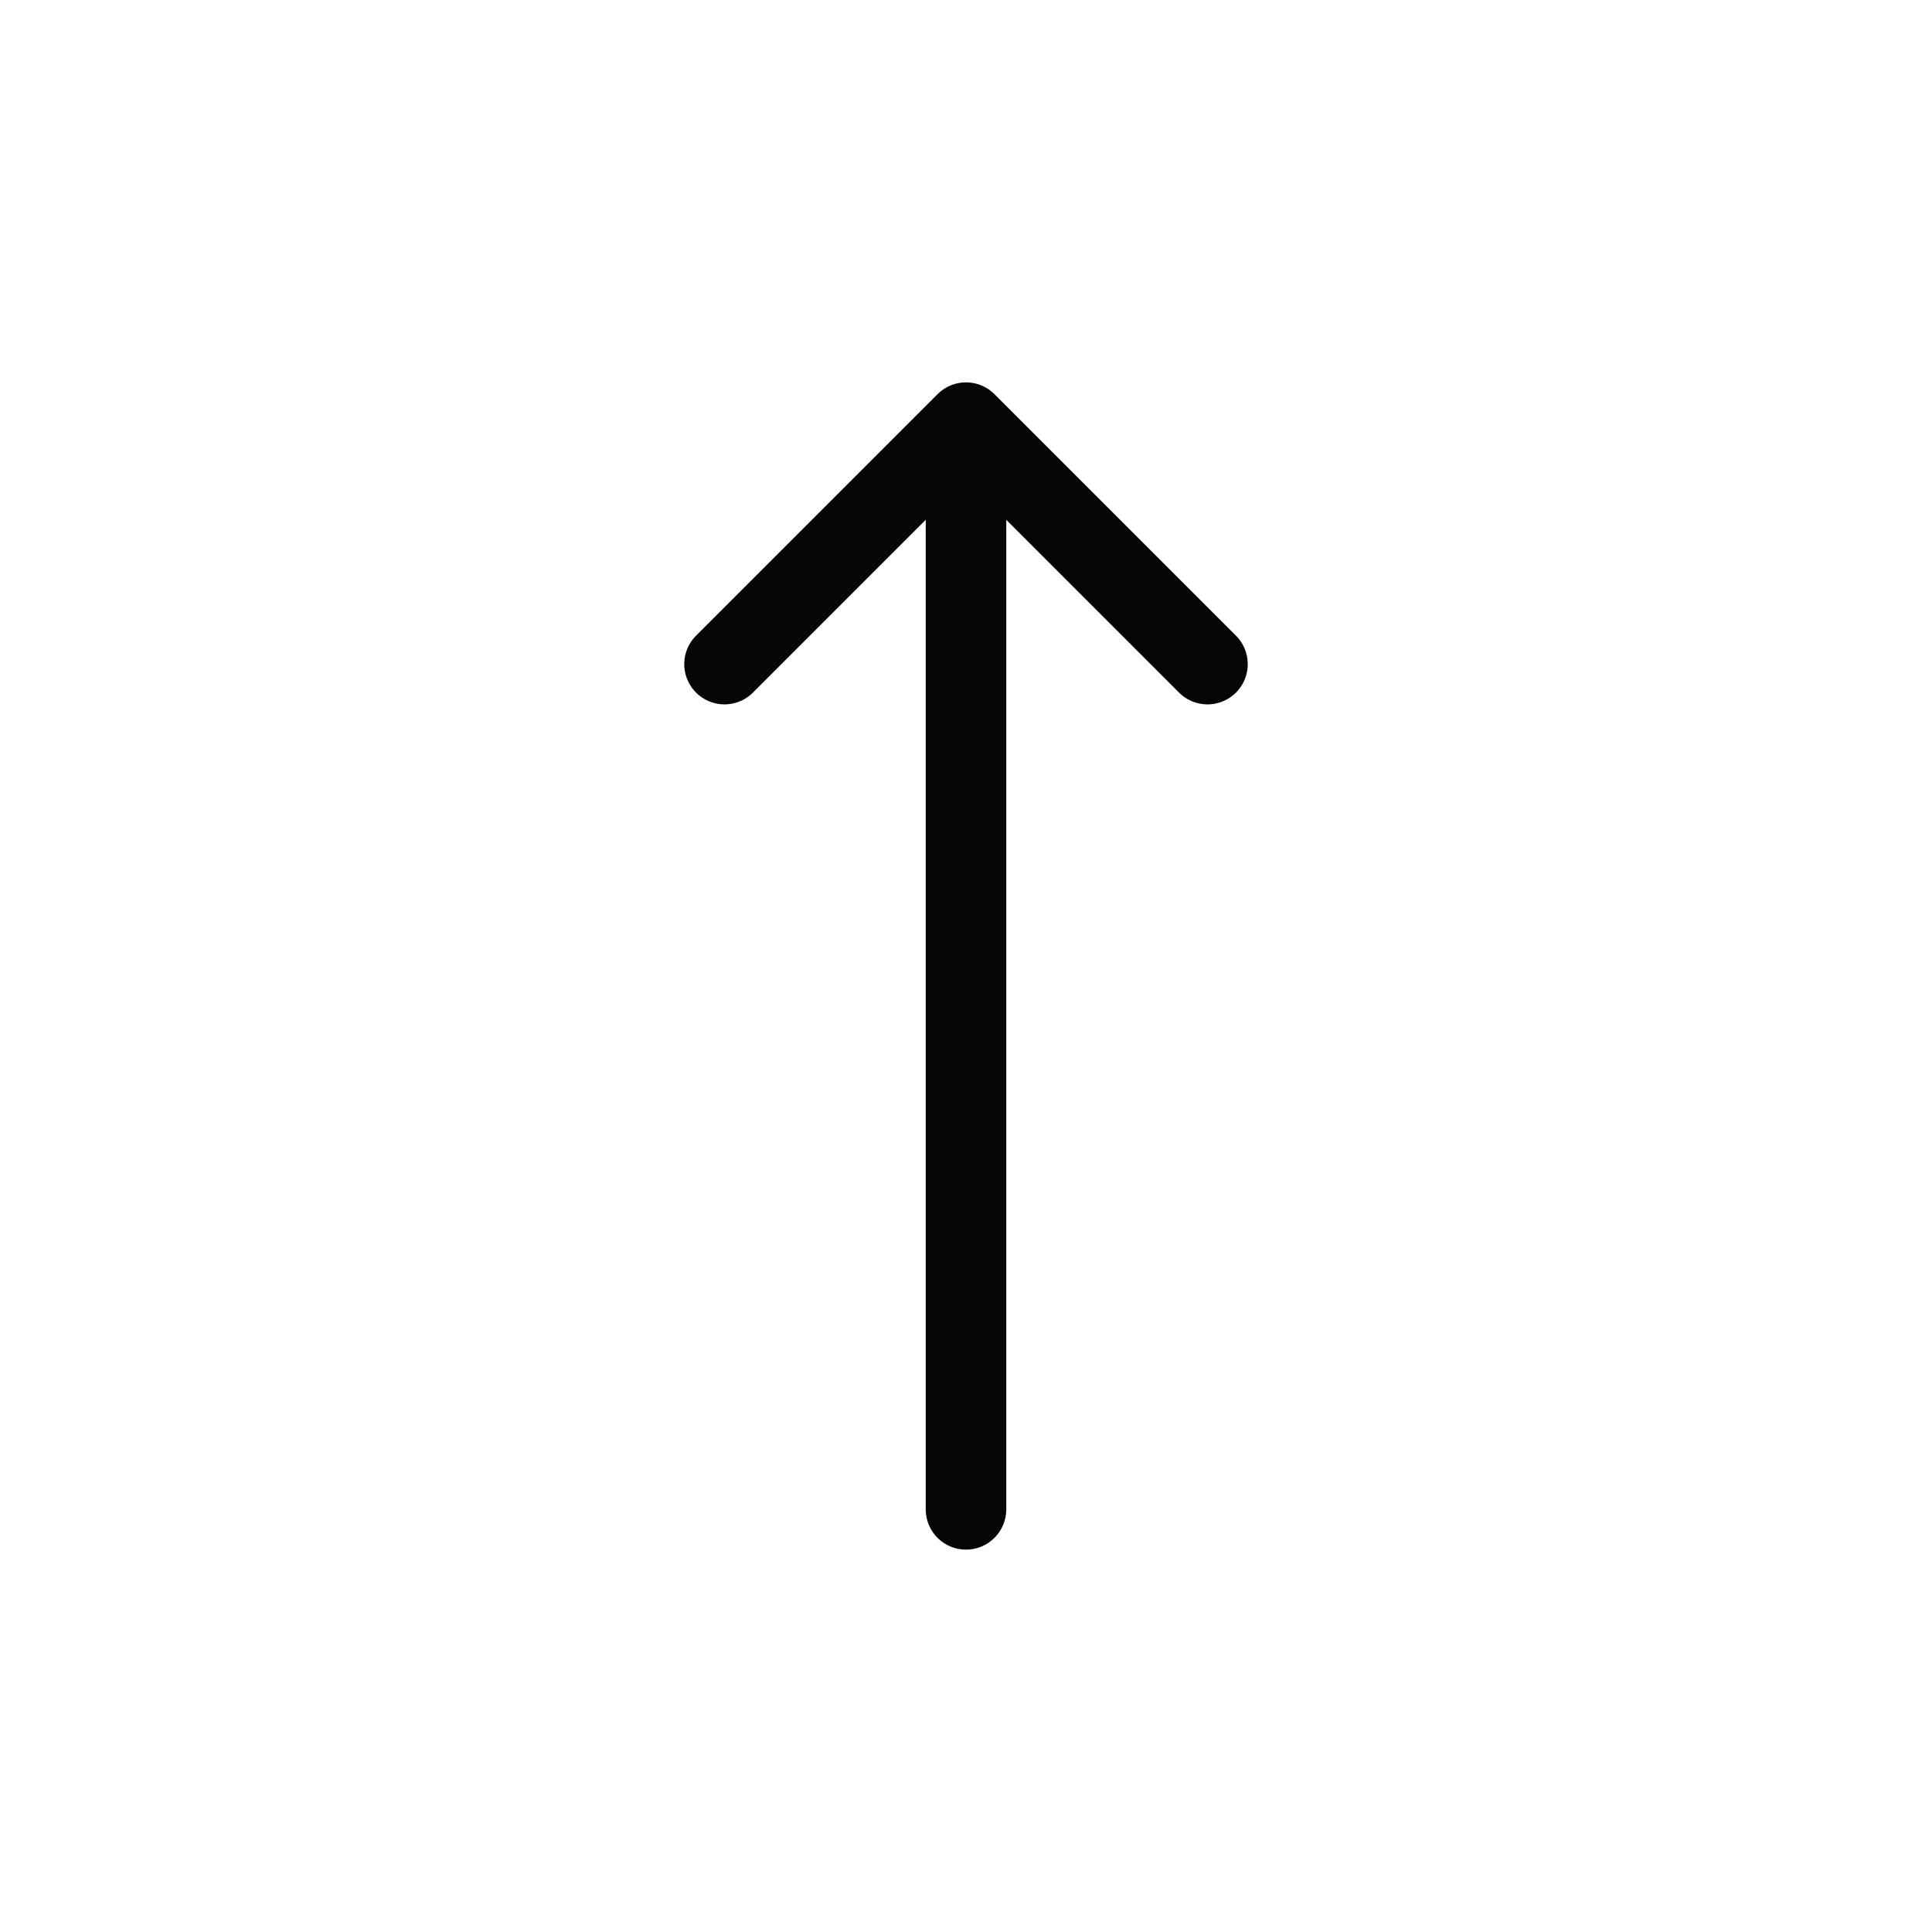
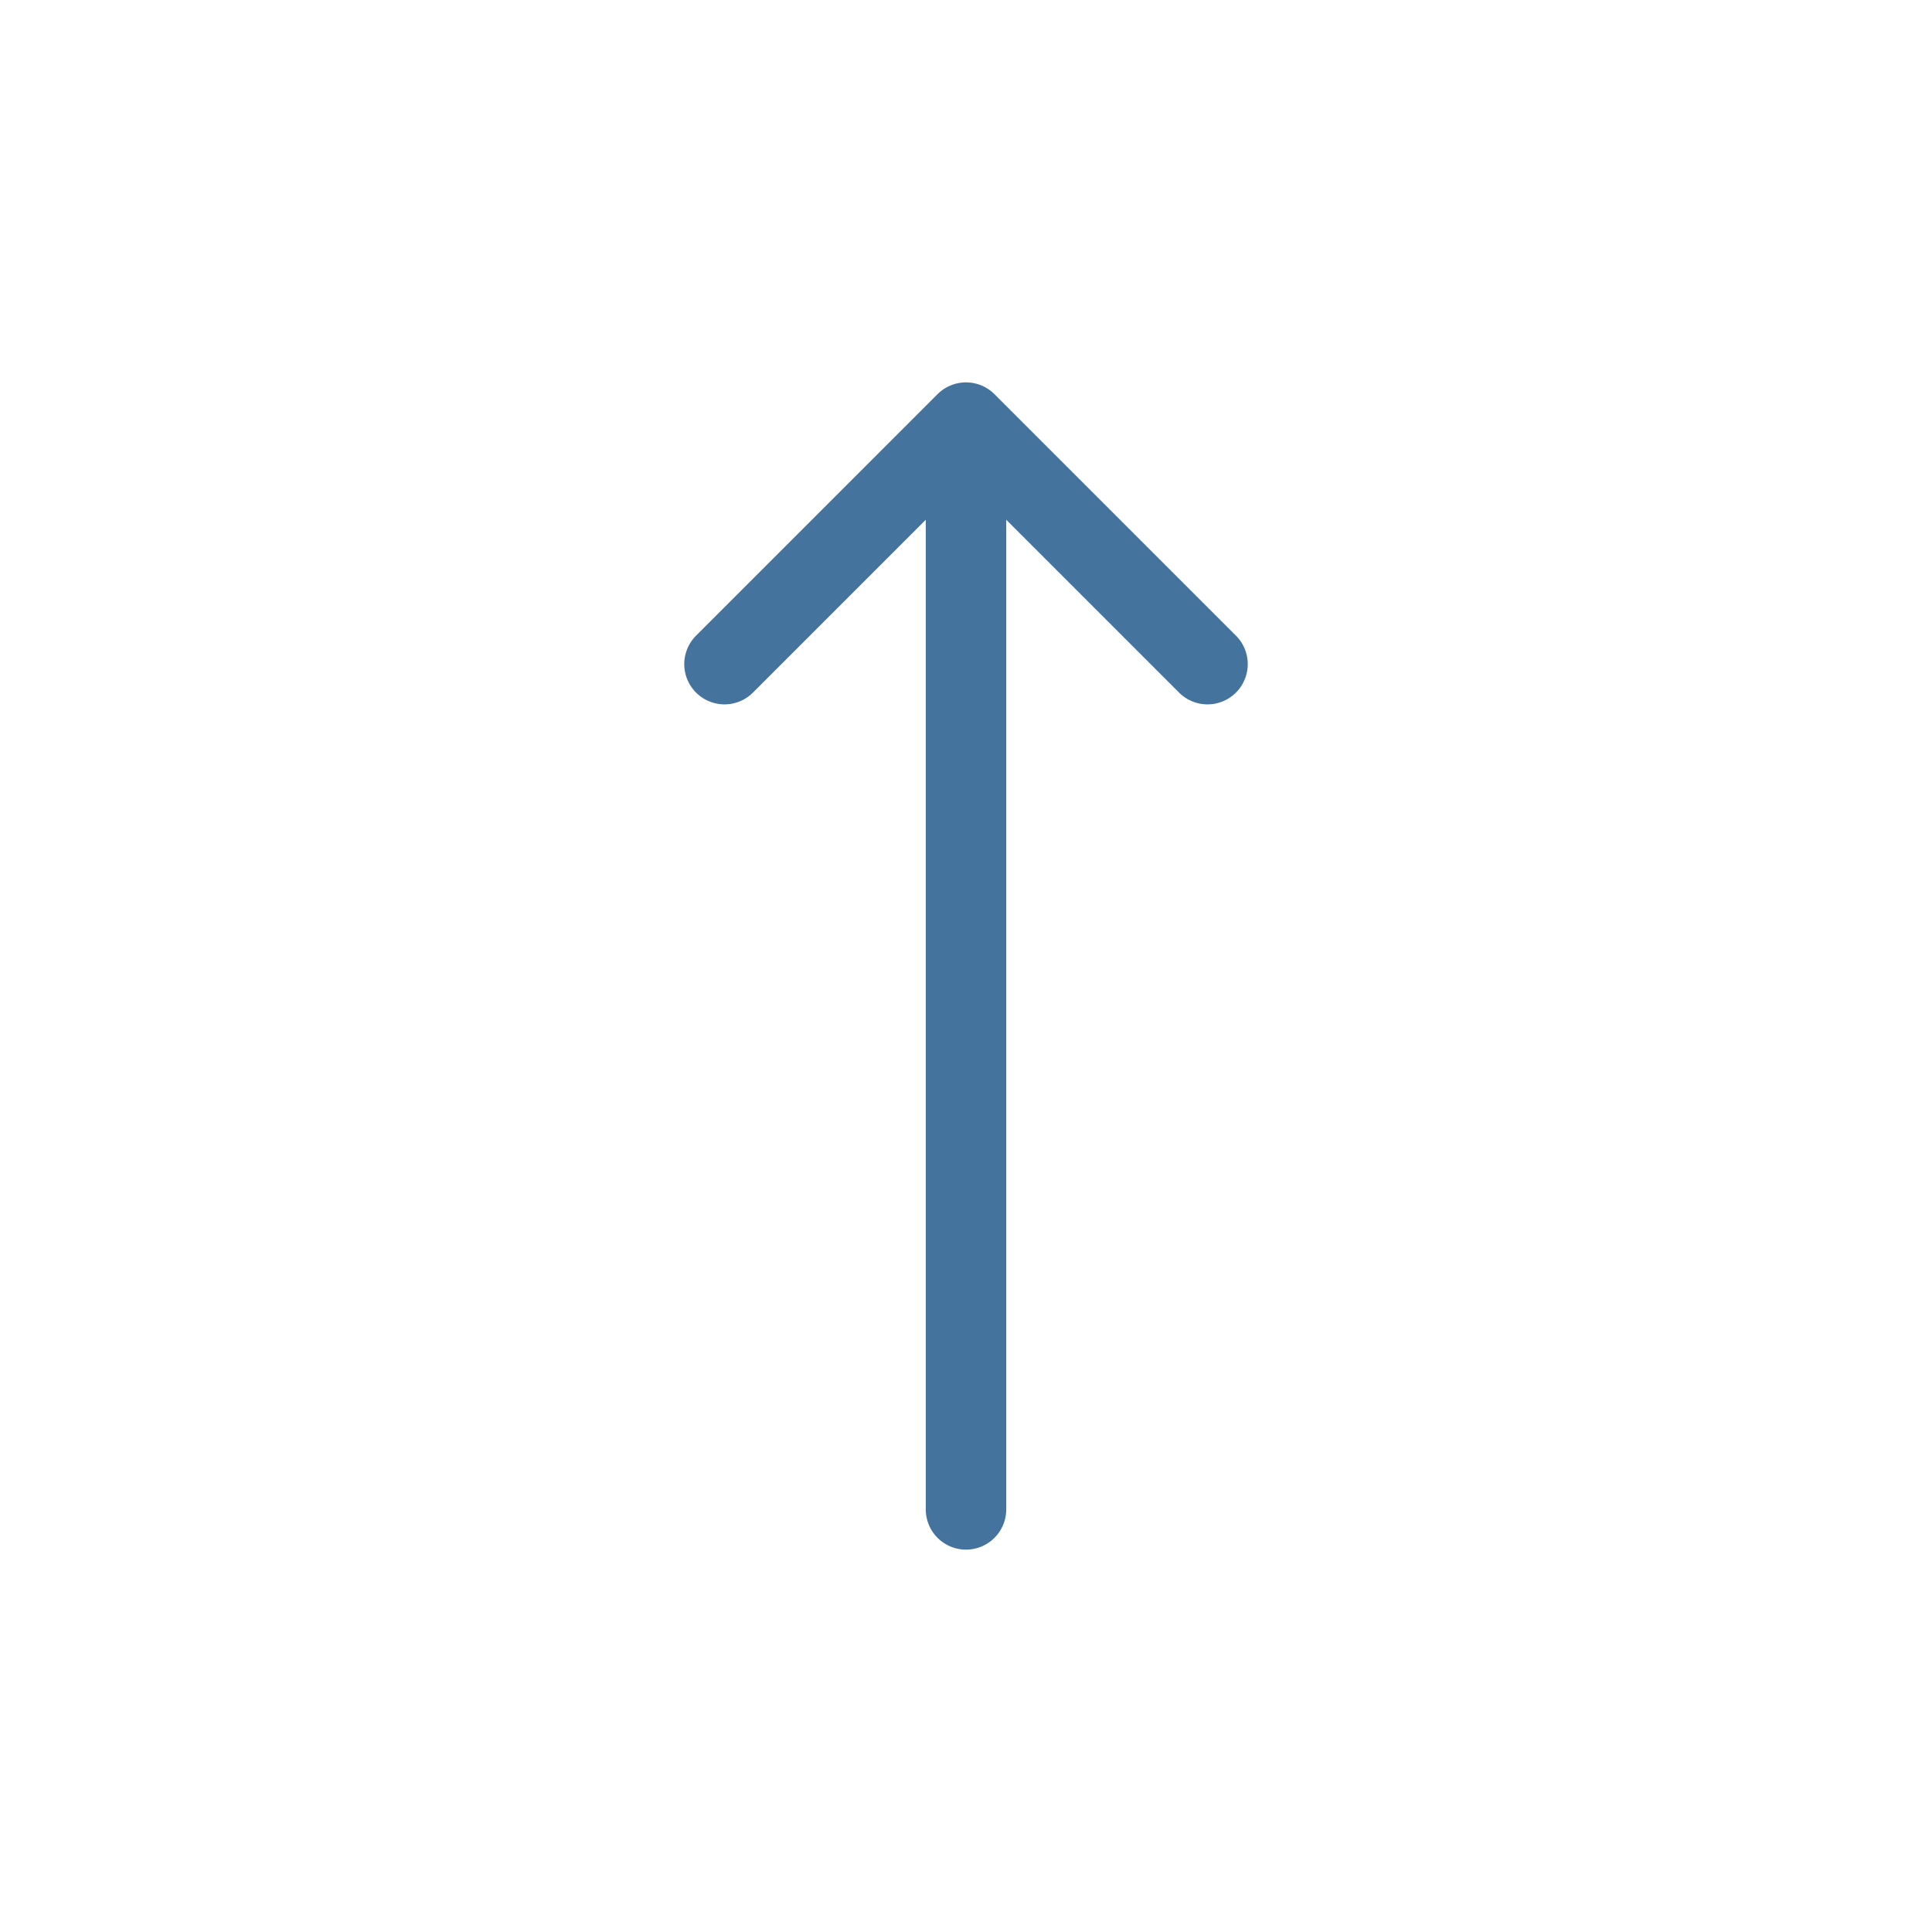
<svg xmlns="http://www.w3.org/2000/svg" version="1.1" width="24" height="24" viewBox="0 0 24 24" id="svg4530">
  <defs id="defs4534" />
  <rect y="-24" x="2.6237693e-17" width="24" height="24" transform="rotate(90)" style="fill:none" id="rect4" />
-   <path d="M 12,5.25 V 18.75 m 0,-13.5 3,3 m -3,-3 -3,3" style="fill:none;stroke:#070408;stroke-linecap:round;stroke-linejoin:round" id="path8" />
+   <path d="M 12,5.25 V 18.75 m 0,-13.5 3,3 m -3,-3 -3,3" style="fill:none;stroke:#44739e;stroke-linecap:round;stroke-linejoin:round;stroke-opacity:1" id="path8" />
</svg>
